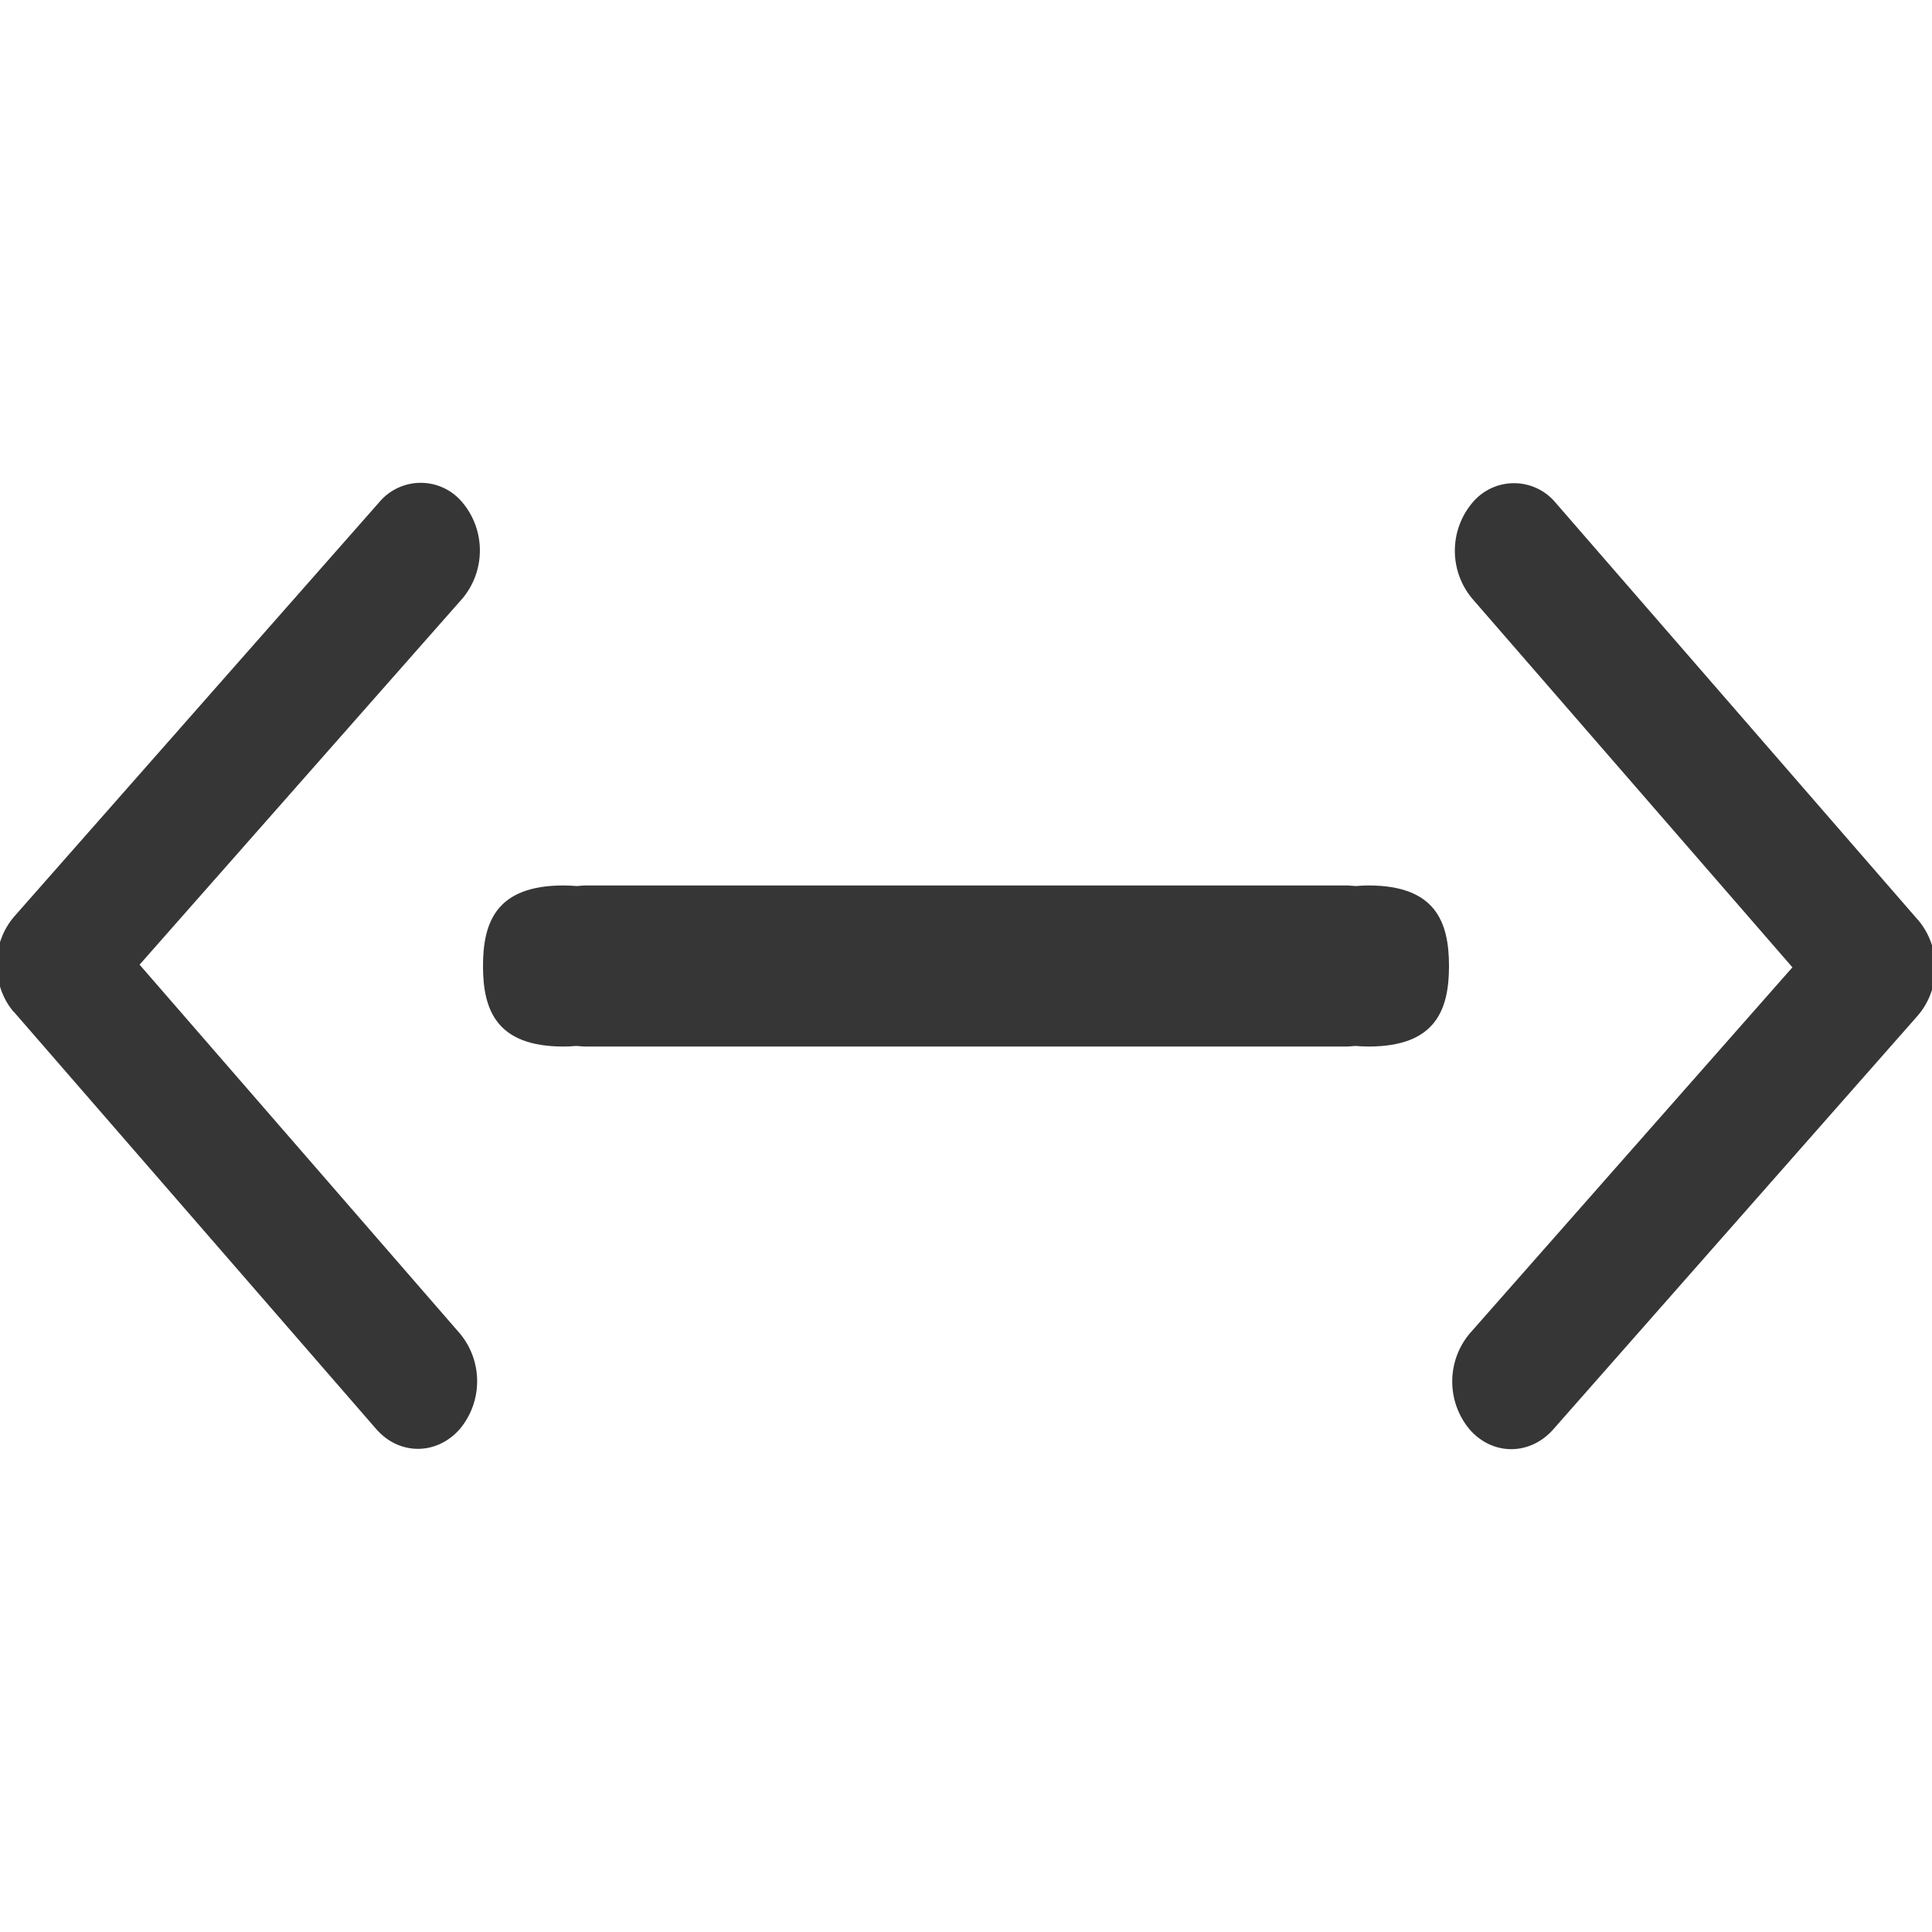
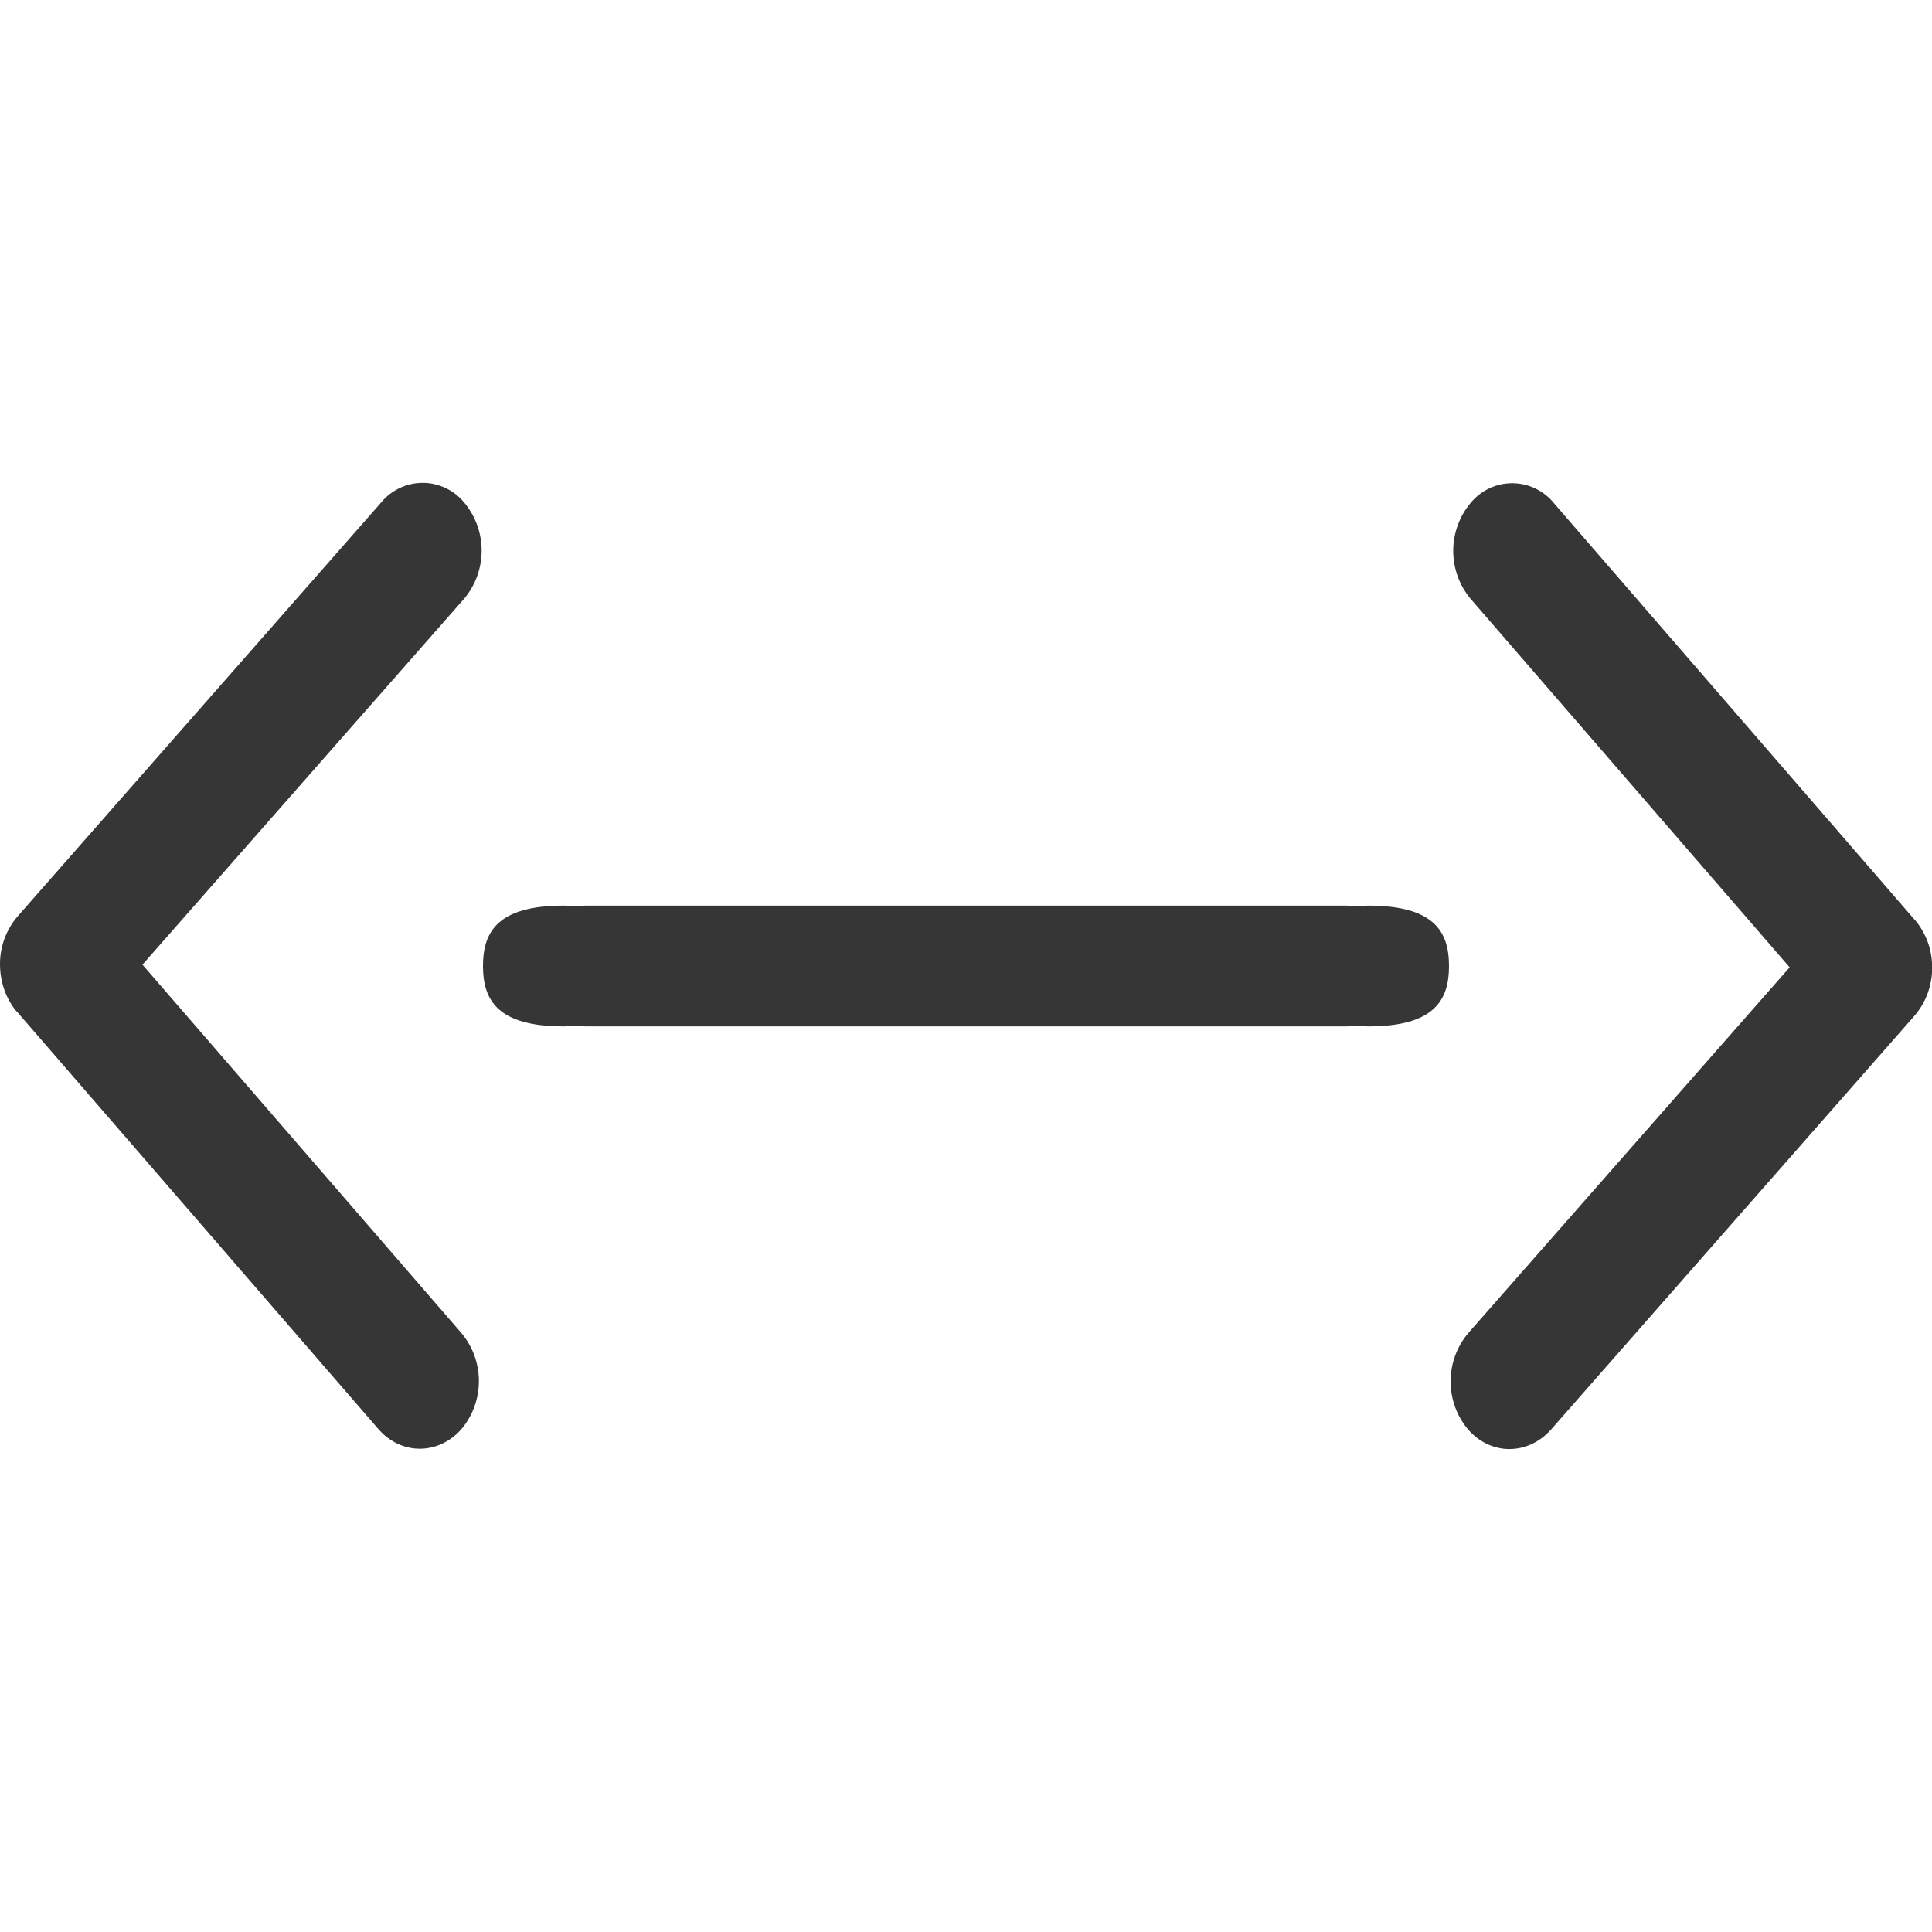
- <svg xmlns="http://www.w3.org/2000/svg" width="16" height="16">
-   <g fill="#363636">
-     <path d="M4.667 7.333C4.114 7.333 4 7.632 4 8s.114.667.667.667c.035 0 .07-.002.105-.005.026.001.05.005.077.005h6.302c.026 0 .05-.004.074-.005.036.003.072.005.108.005.553 0 .667-.299.667-.667s-.114-.667-.667-.667c-.035 0-.07.002-.105.005-.026-.001-.05-.005-.077-.005H4.85c-.026 0-.05.004-.074.005a1.49 1.49 0 00-.108-.005z" />
-     <path d="M.115 8.38l2.999 3.453c.19.22.5.221.693.003a.618.618 0 00.002-.792L1.156 7.989 3.83 4.956a.619.619 0 00.002-.792.448.448 0 00-.693-.003L.118 7.59a.601.601 0 00-.145.395c0 .143.047.287.142.397zM15.885 7.62l-2.999-3.453a.448.448 0 00-.693-.003.618.618 0 00-.002.792l2.653 3.055-2.673 3.033a.619.619 0 00-.002.792c.19.22.5.22.693.003l3.02-3.428a.601.601 0 00.145-.395.602.602 0 00-.142-.397z" stroke-width="1.5" />
-   </g>
+ <svg xmlns="http://www.w3.org/2000/svg" width="16" height="16" version="1.1">
+   <path d="m4.667 7.5c-0.553 0-0.667 0.224-0.667 0.5s0.114 0.5 0.667 0.5c0.035 0 0.07-0.002 0.105-0.004 0.026 7.496e-4 0.05 0.004 0.077 0.004h6.302c0.026 0 0.05-3e-3 0.074-0.004 0.036 0.002 0.072 0.004 0.108 0.004 0.553 0 0.667-0.224 0.667-0.5s-0.114-0.5-0.667-0.5c-0.035 0-0.07 0.002-0.105 0.004-0.026-7.496e-4 -0.05-0.004-0.077-0.004h-6.301c-0.026 0-0.05 3e-3 -0.074 0.004a1.49 1.117 0 0 0-0.108-0.004z" fill="#363636" stroke-width=".866" />
+   <path d="m0.142 8.38 2.989 3.452c0.189 0.22 0.498 0.221 0.691 3e-3a0.616 0.618 0 0 0 0.002-0.792l-2.644-3.054 2.665-3.032a0.617 0.619 0 0 0 0.002-0.792 0.446 0.448 0 0 0-0.691-3e-3l-3.011 3.428a0.599 0.601 0 0 0-0.145 0.395c0 0.143 0.047 0.287 0.142 0.397zm15.717-0.76-2.989-3.452a0.446 0.448 0 0 0-0.691-3e-3 0.616 0.618 0 0 0-2e-3 0.792l2.644 3.054-2.664 3.032a0.617 0.619 0 0 0-2e-3 0.792c0.189 0.22 0.498 0.22 0.691 3e-3l3.01-3.427a0.599 0.601 0 0 0 0.145-0.395 0.6 0.602 0 0 0-0.142-0.397z" fill="#363636" stroke-width="1.497" />
</svg>
